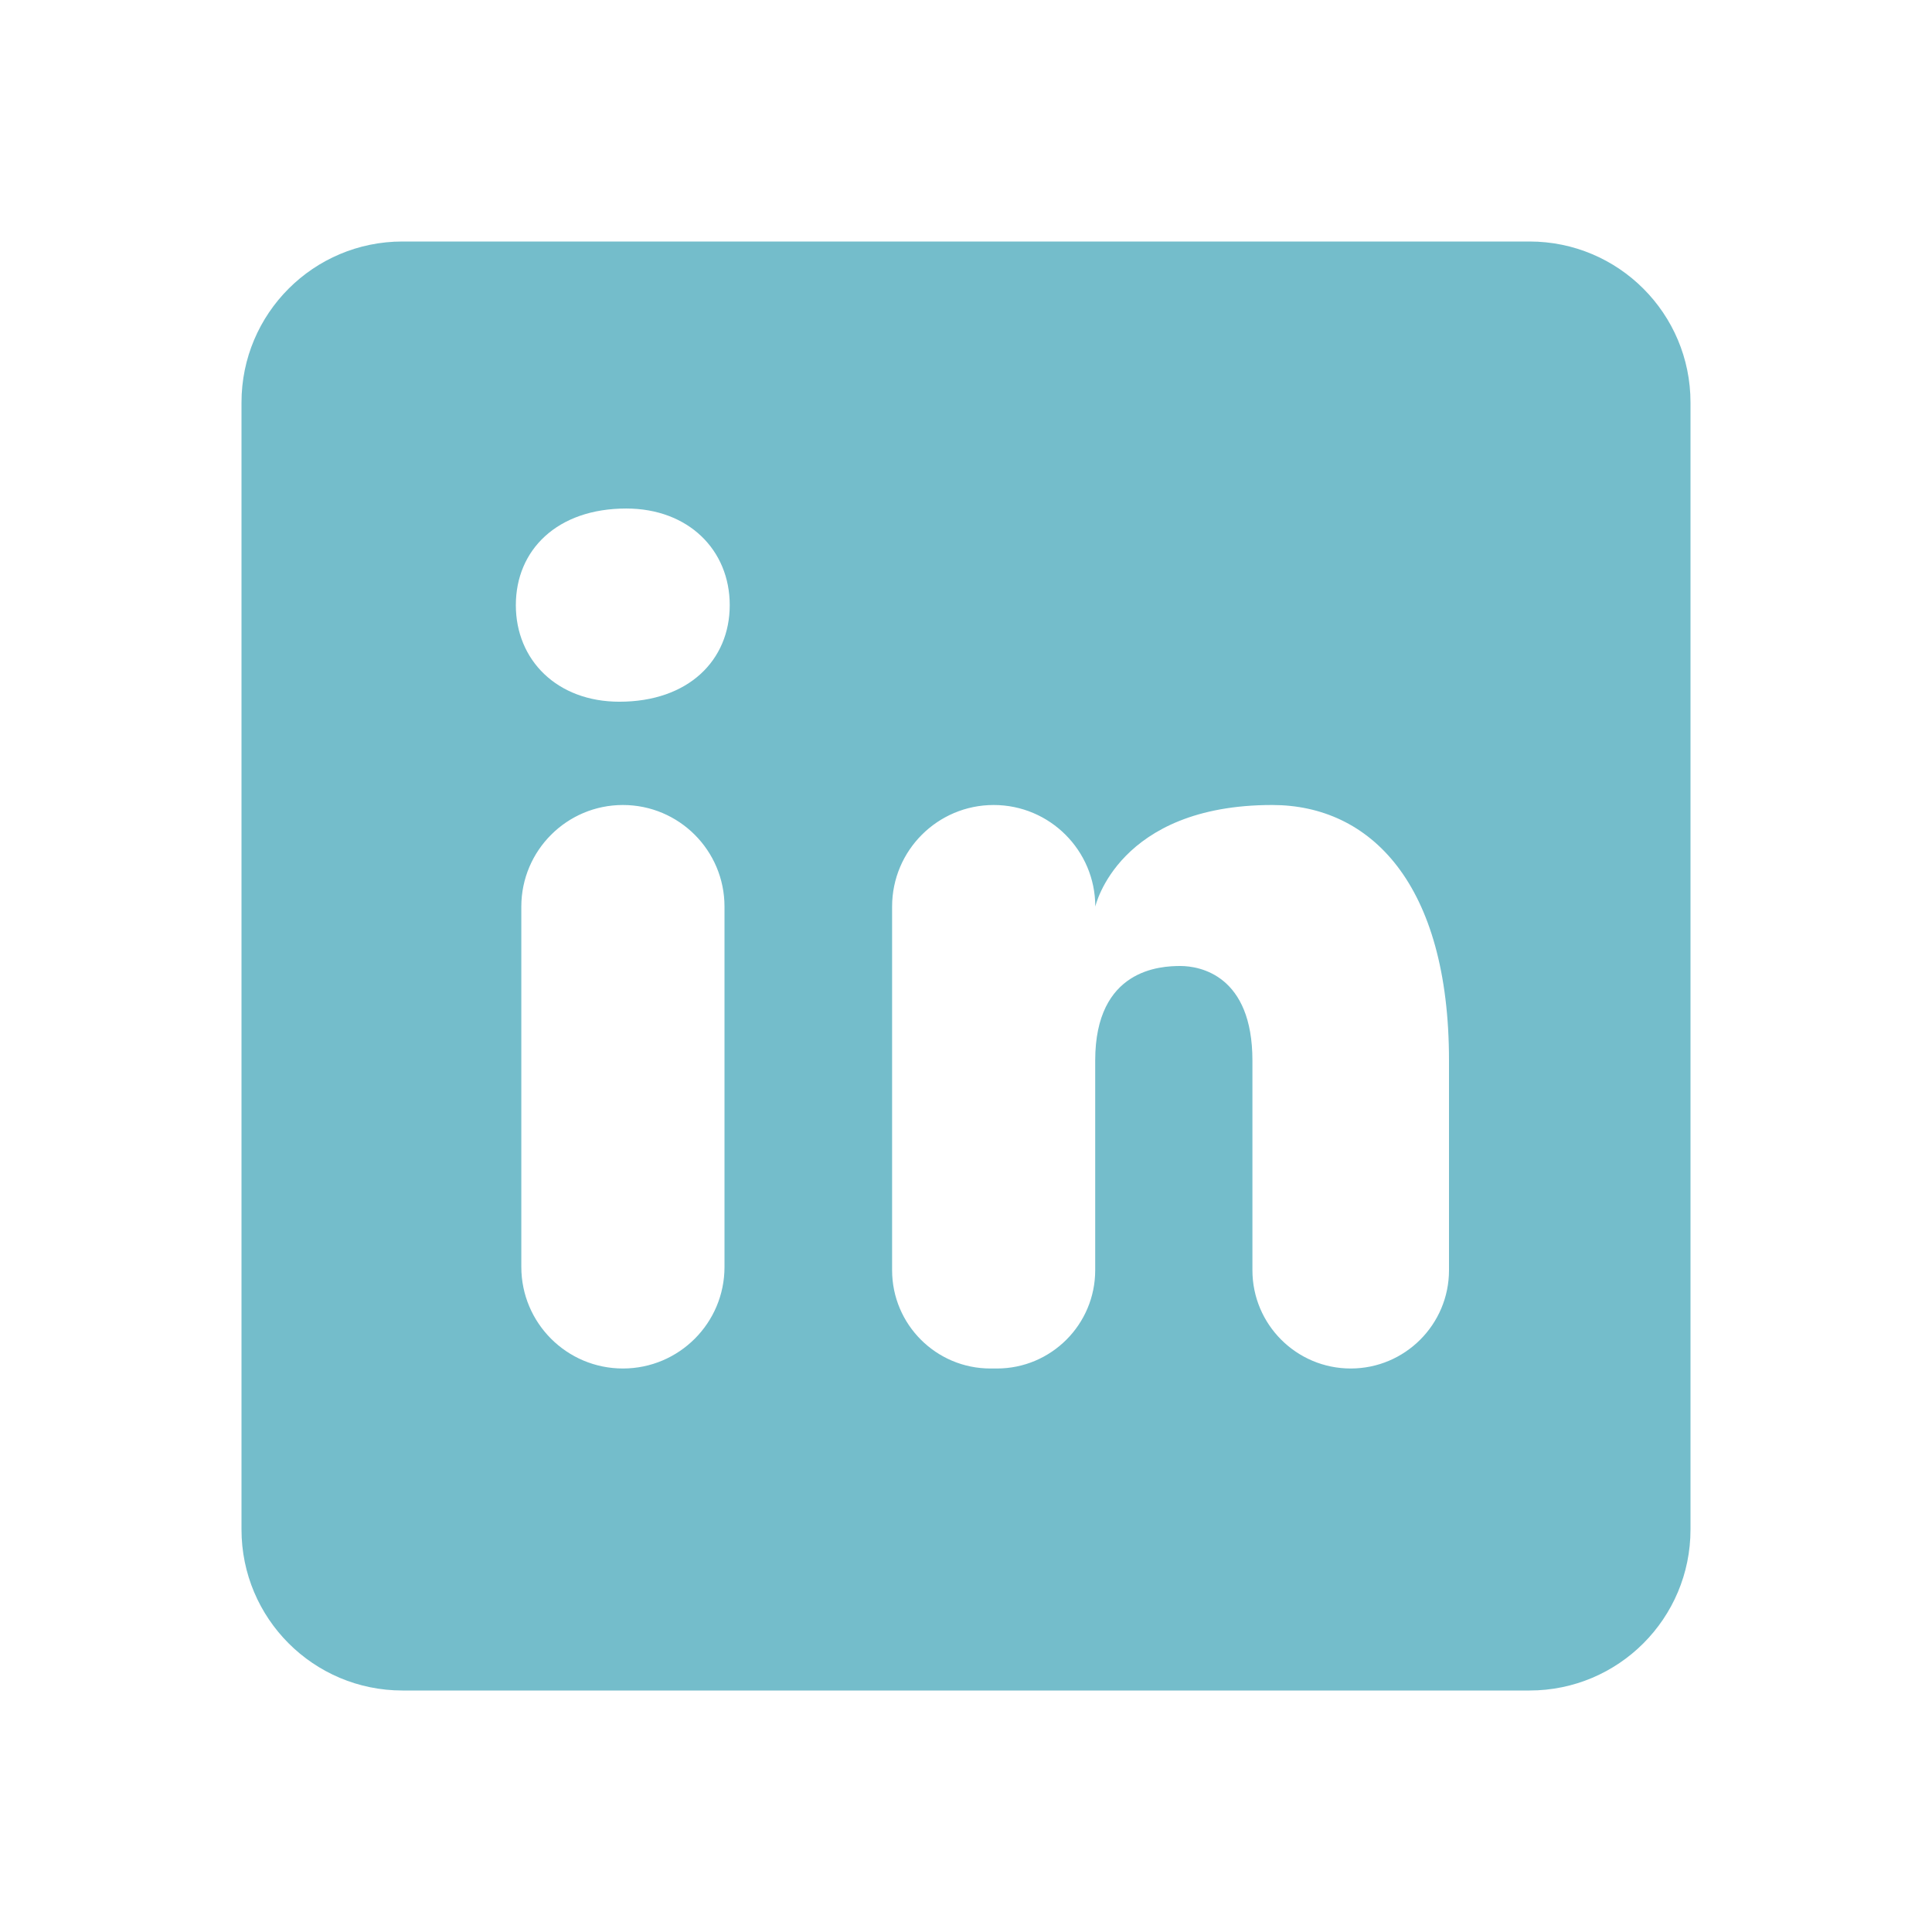
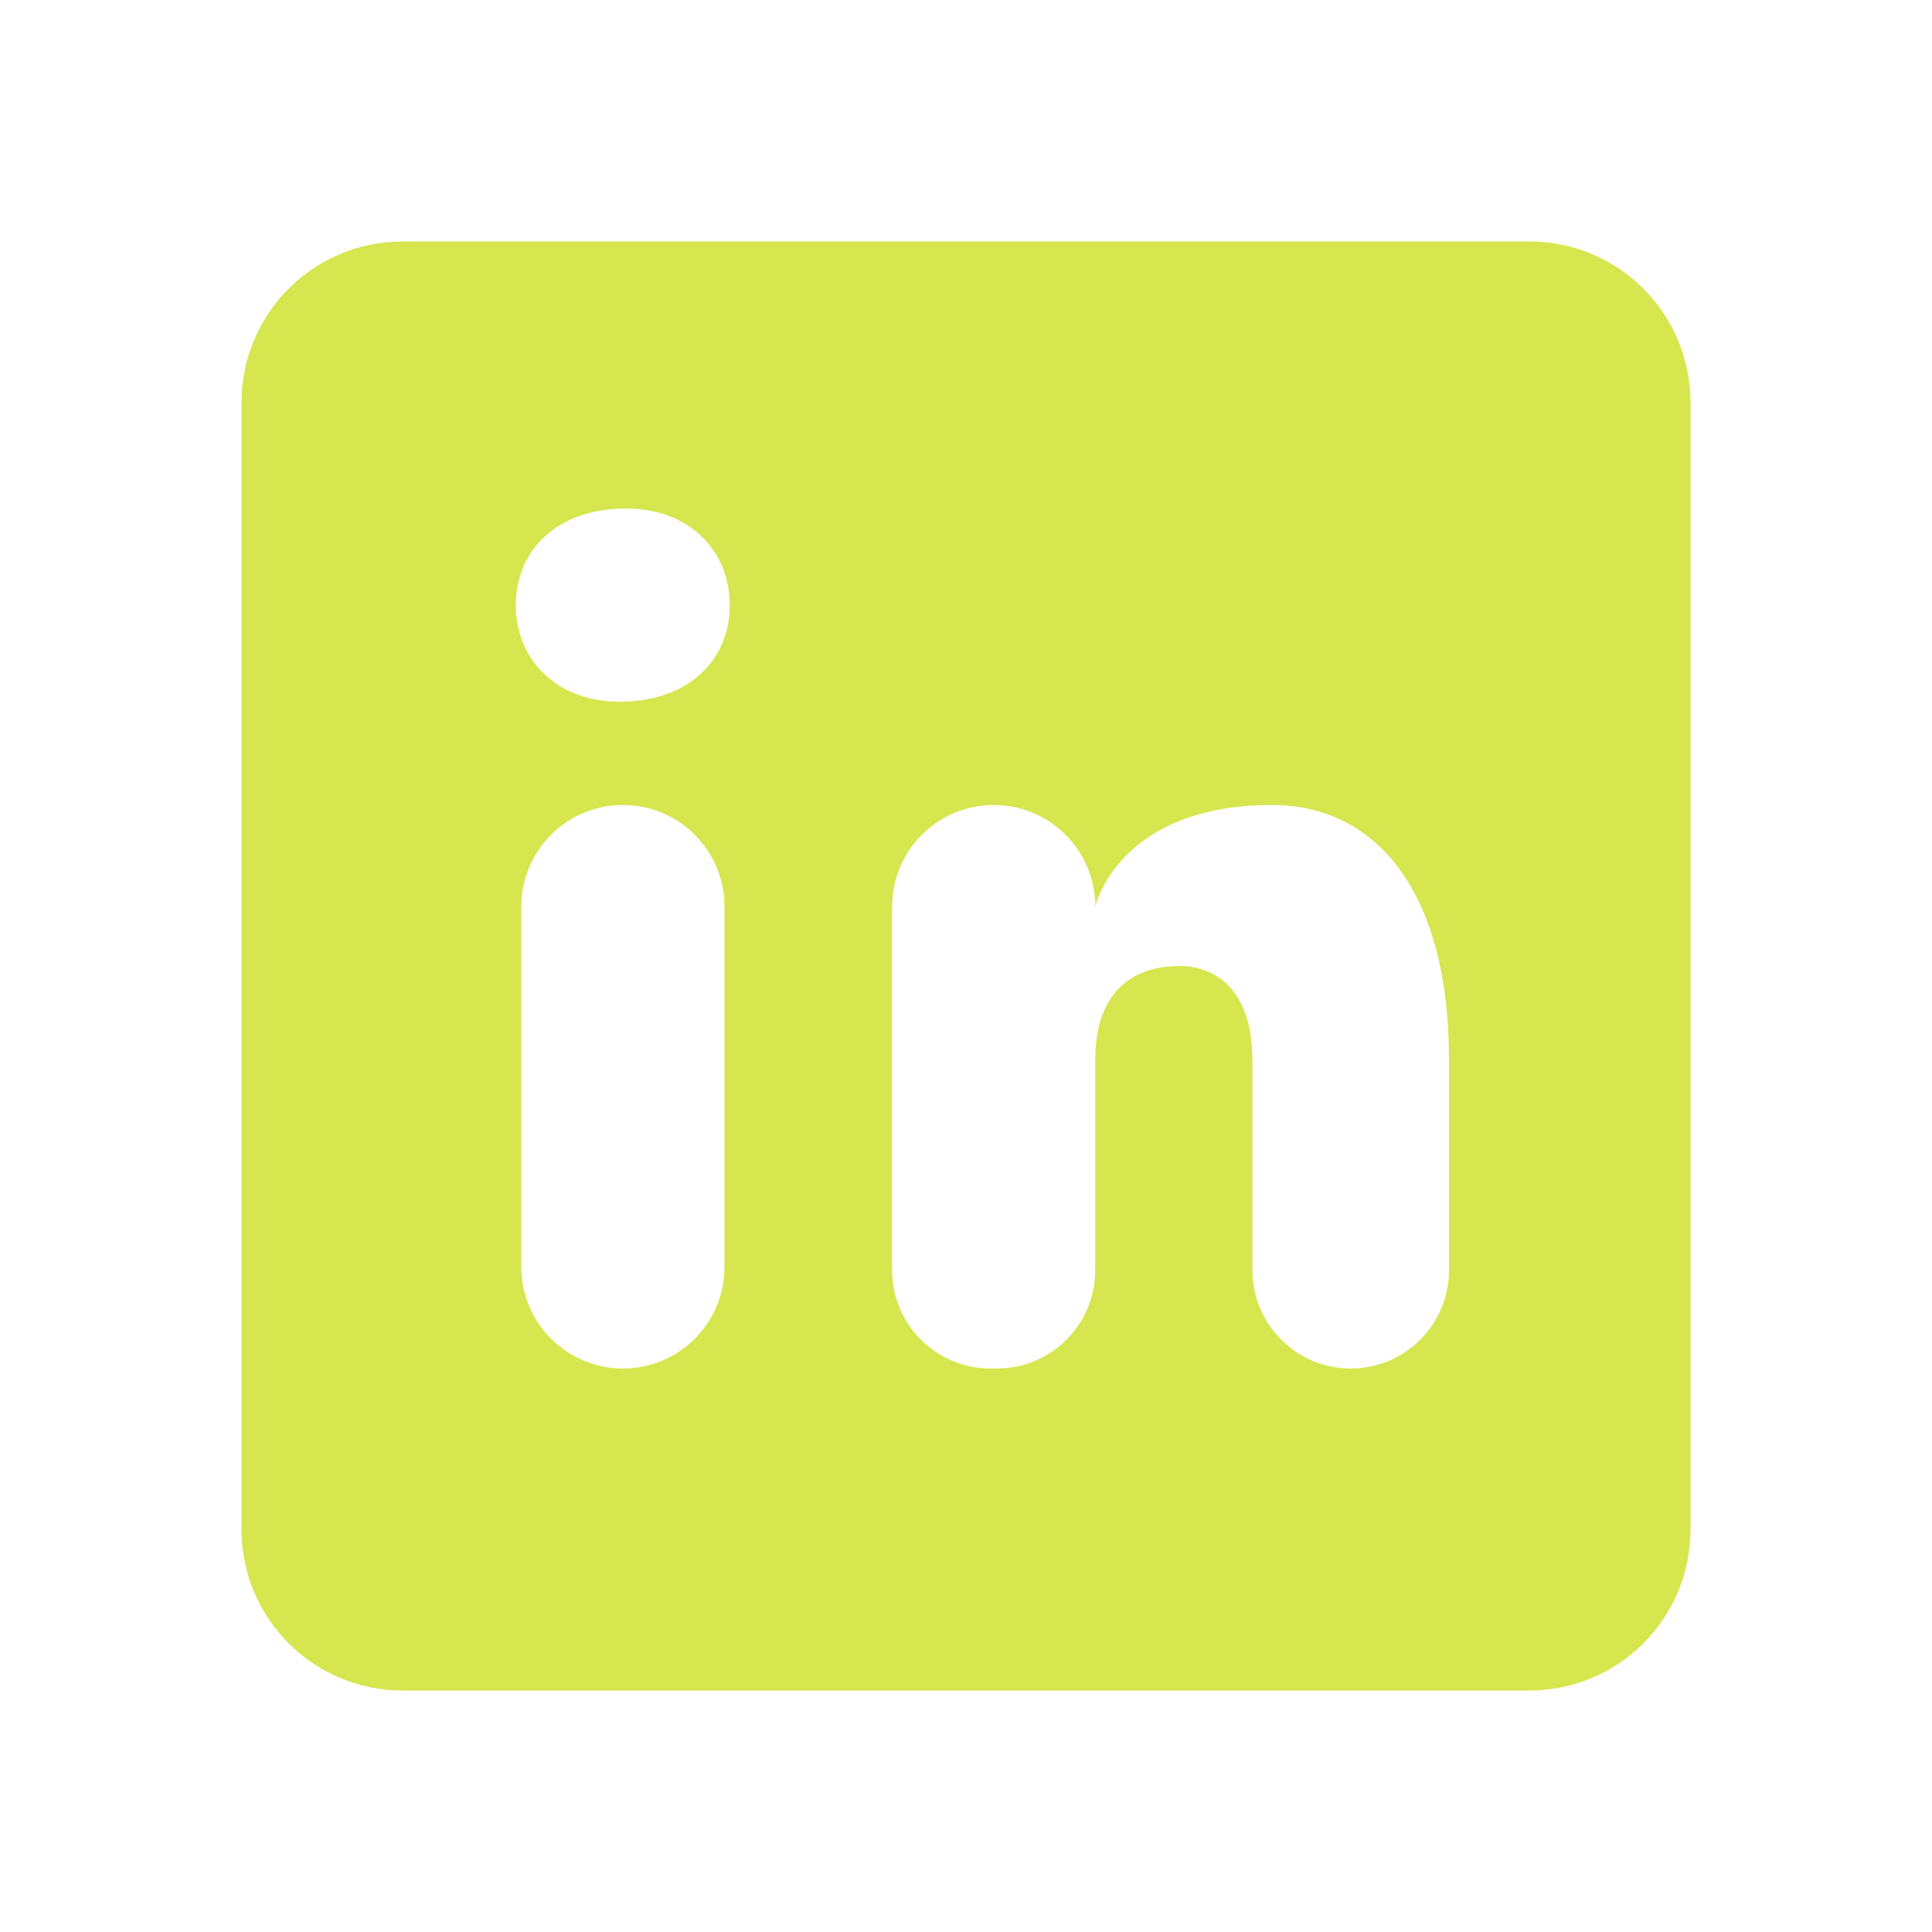
- <svg xmlns="http://www.w3.org/2000/svg" fill="#74bdcb" viewBox="0 0 24 24" width="24px" height="24px">
+ <svg xmlns="http://www.w3.org/2000/svg" fill="#D6E64F" viewBox="0 0 24 24" width="24px" height="24px">
  <path d="M19,3H5C3.895,3,3,3.895,3,5v14c0,1.105,0.895,2,2,2h14c1.105,0,2-0.895,2-2V5C21,3.895,20.105,3,19,3z M7.738,17L7.738,17 c-0.697,0-1.262-0.565-1.262-1.262v-4.477C6.477,10.565,7.042,10,7.738,10h0C8.435,10,9,10.565,9,11.262v4.477 C9,16.435,8.435,17,7.738,17z M7.694,8.717c-0.771,0-1.286-0.514-1.286-1.2s0.514-1.2,1.371-1.2c0.771,0,1.286,0.514,1.286,1.2 S8.551,8.717,7.694,8.717z M16.779,17L16.779,17c-0.674,0-1.221-0.547-1.221-1.221v-2.605c0-1.058-0.651-1.174-0.895-1.174 s-1.058,0.035-1.058,1.174v2.605c0,0.674-0.547,1.221-1.221,1.221h-0.081c-0.674,0-1.221-0.547-1.221-1.221v-4.517 c0-0.697,0.565-1.262,1.262-1.262h0c0.697,0,1.262,0.565,1.262,1.262c0,0,0.282-1.262,2.198-1.262C17.023,10,18,10.977,18,13.174 v2.605C18,16.453,17.453,17,16.779,17z" />
</svg>
